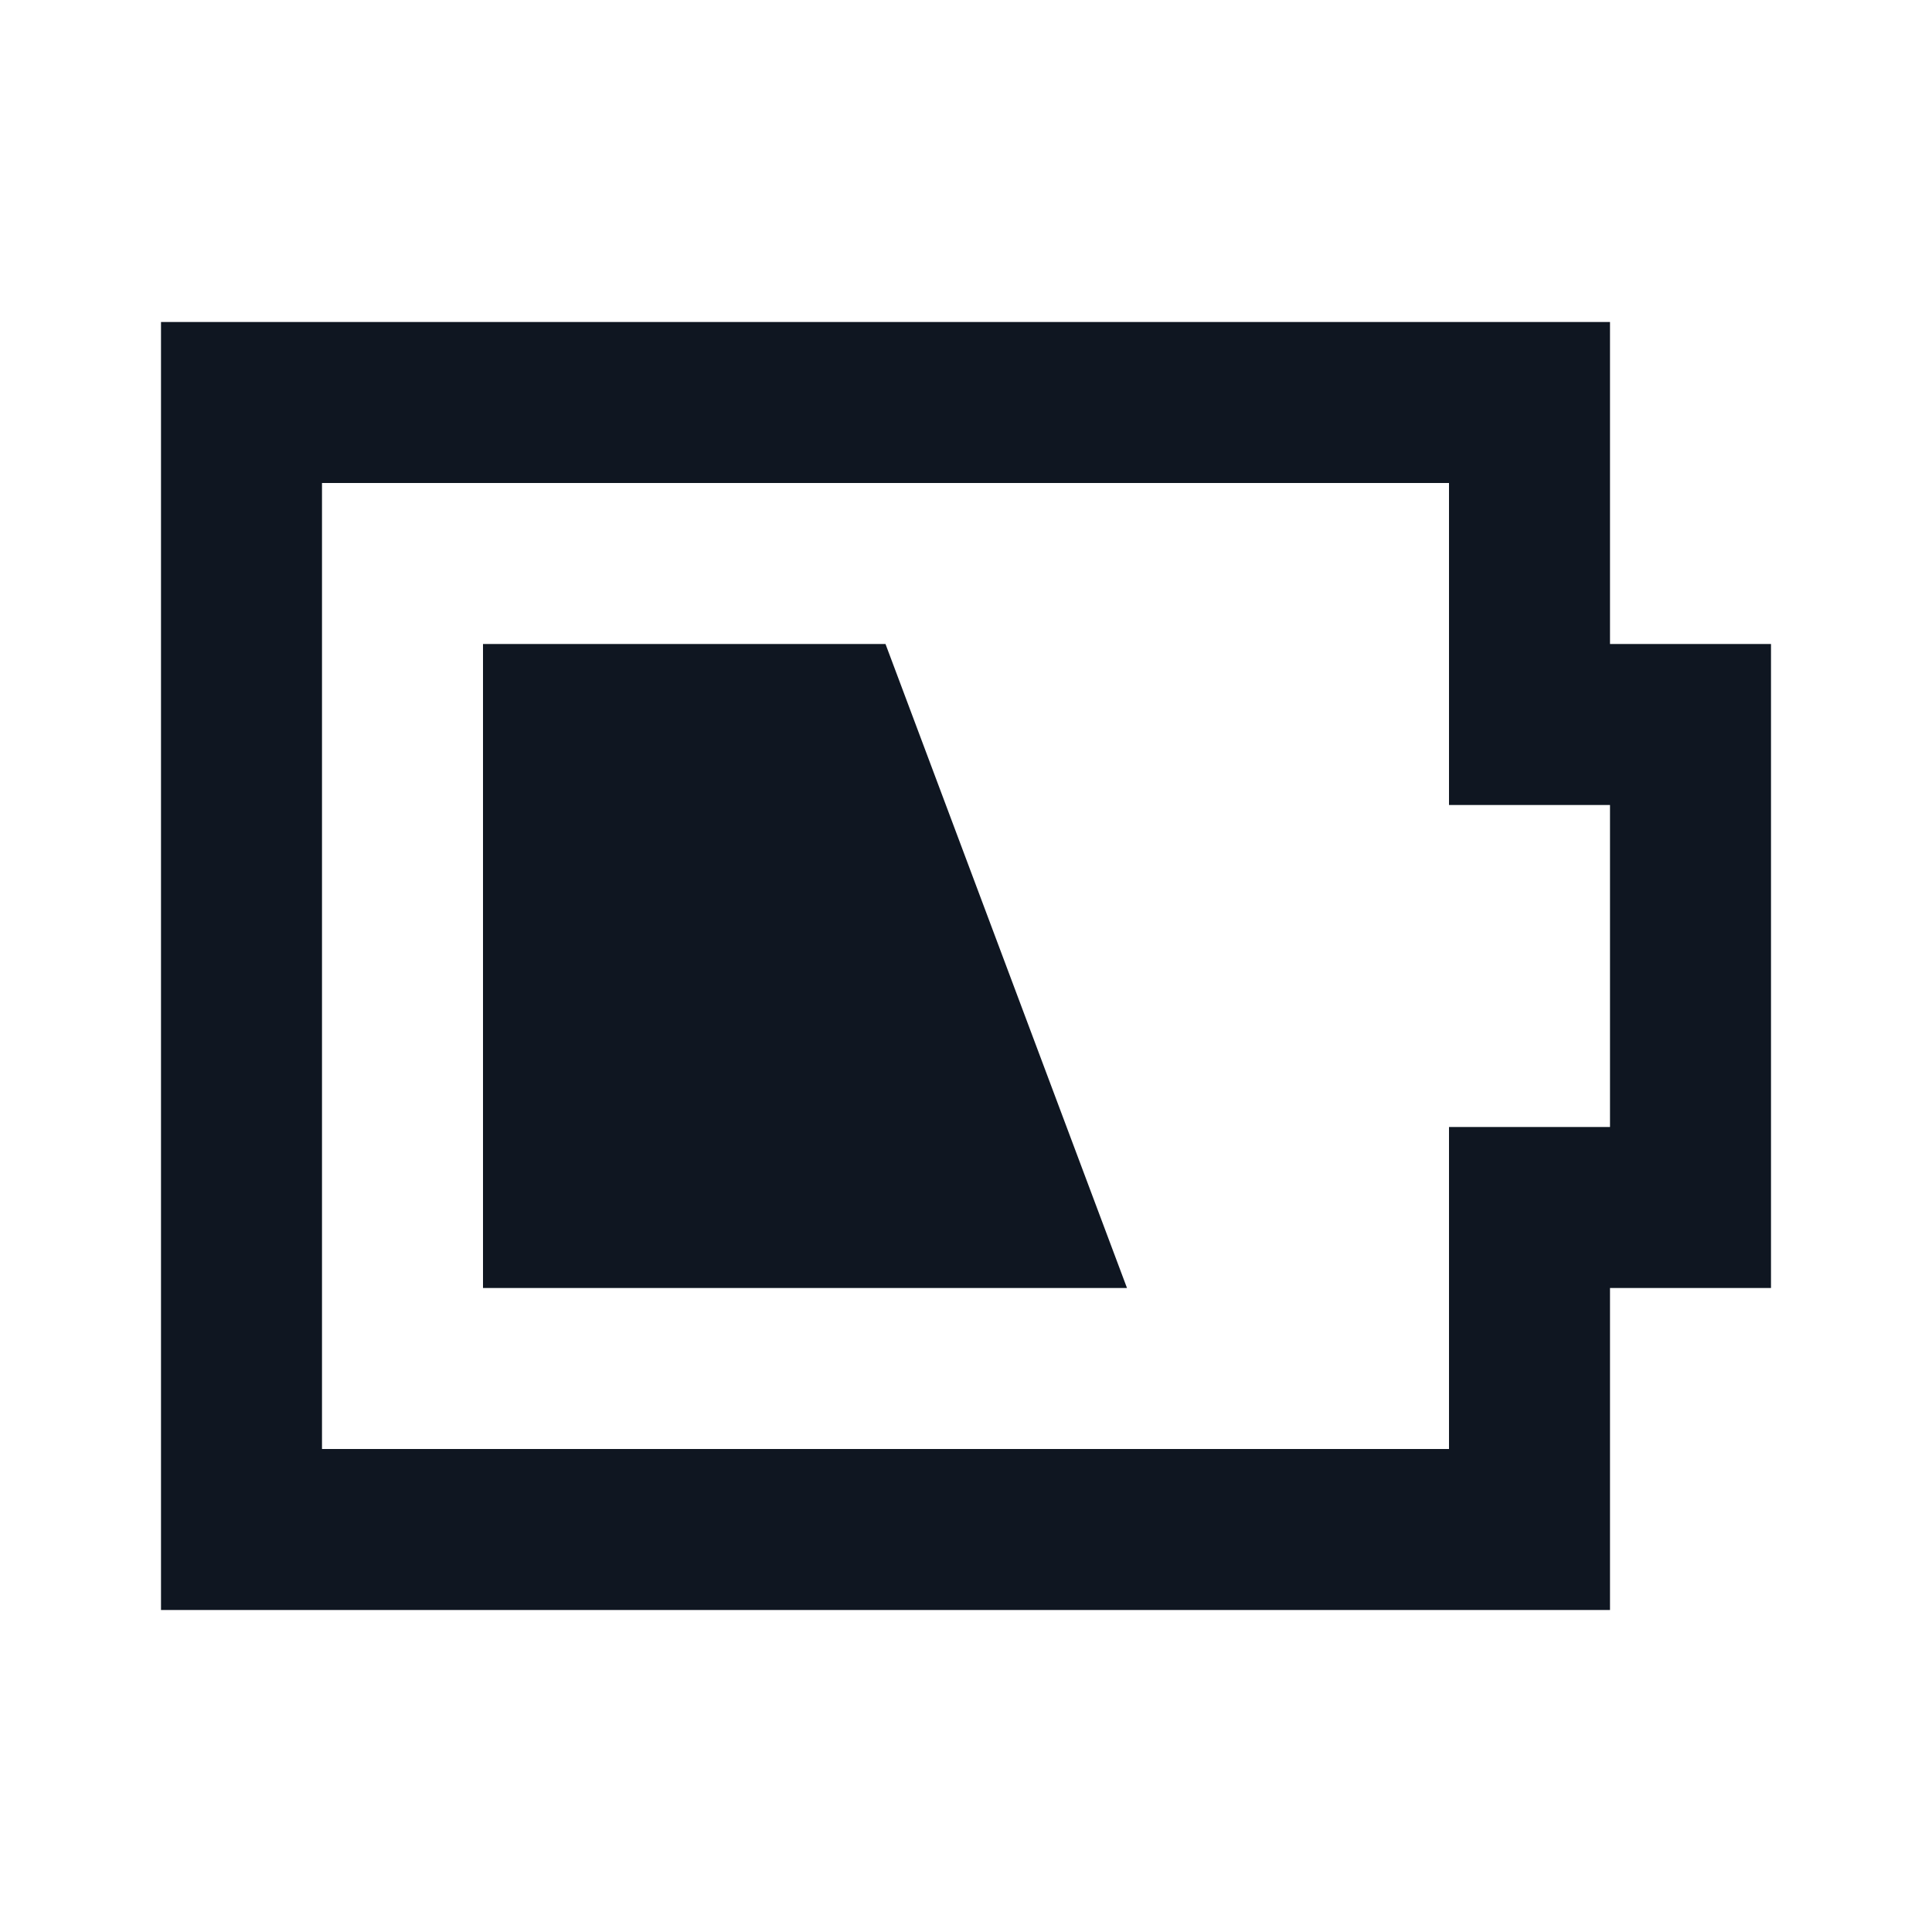
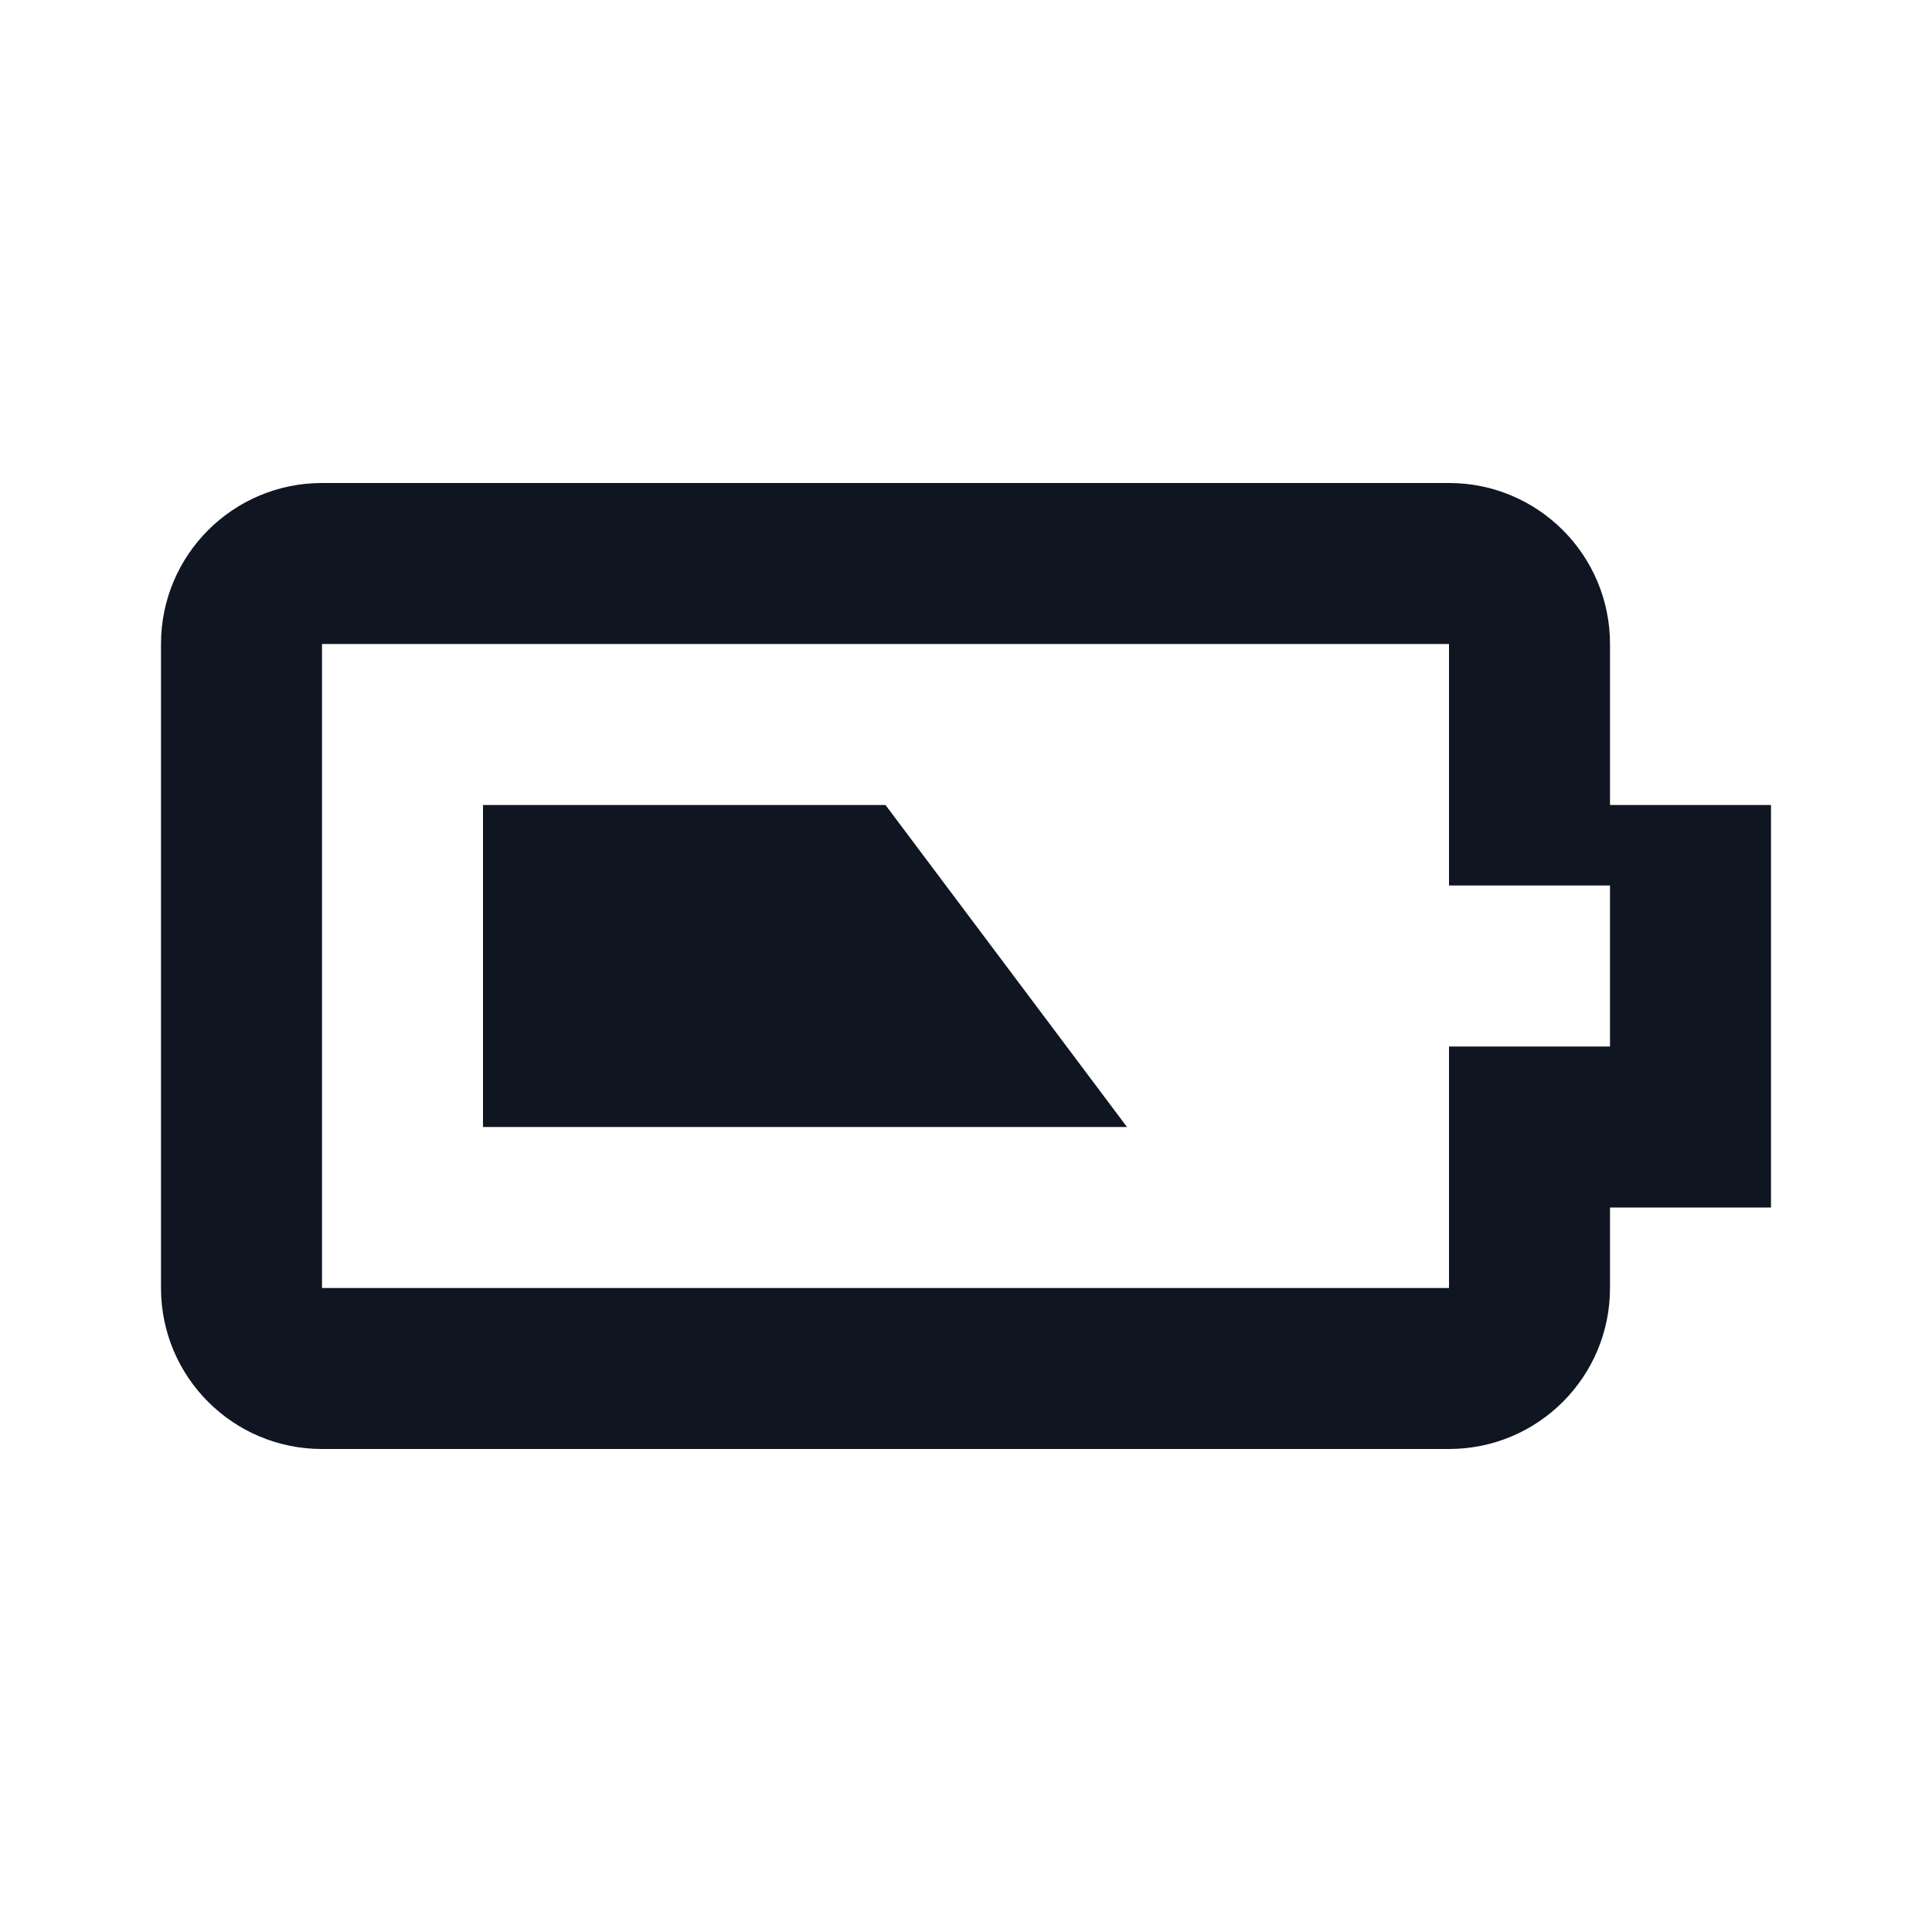
<svg xmlns="http://www.w3.org/2000/svg" width="24" height="24" viewBox="0 0 24 24" fill="none">
-   <path d="M18 6V10H20V14H18V18H4V6H18ZM20 4H2V20H20V16H22V8H20V4ZM6 16H14L11 8H6V16Z" fill="#0F1621" />
+   <path d="M18 8V11H20V13H18V16H4V8H18ZM20 8C20 6.895 19.105 6 18 6H4C2.895 6 2 6.895 2 8V16C2 17.105 2.895 18 4 18H18C19.105 18 20 17.105 20 16V15H22V10H20V8ZM6 14H14L11 10H6V14Z" fill="#0F1621" />
</svg>
